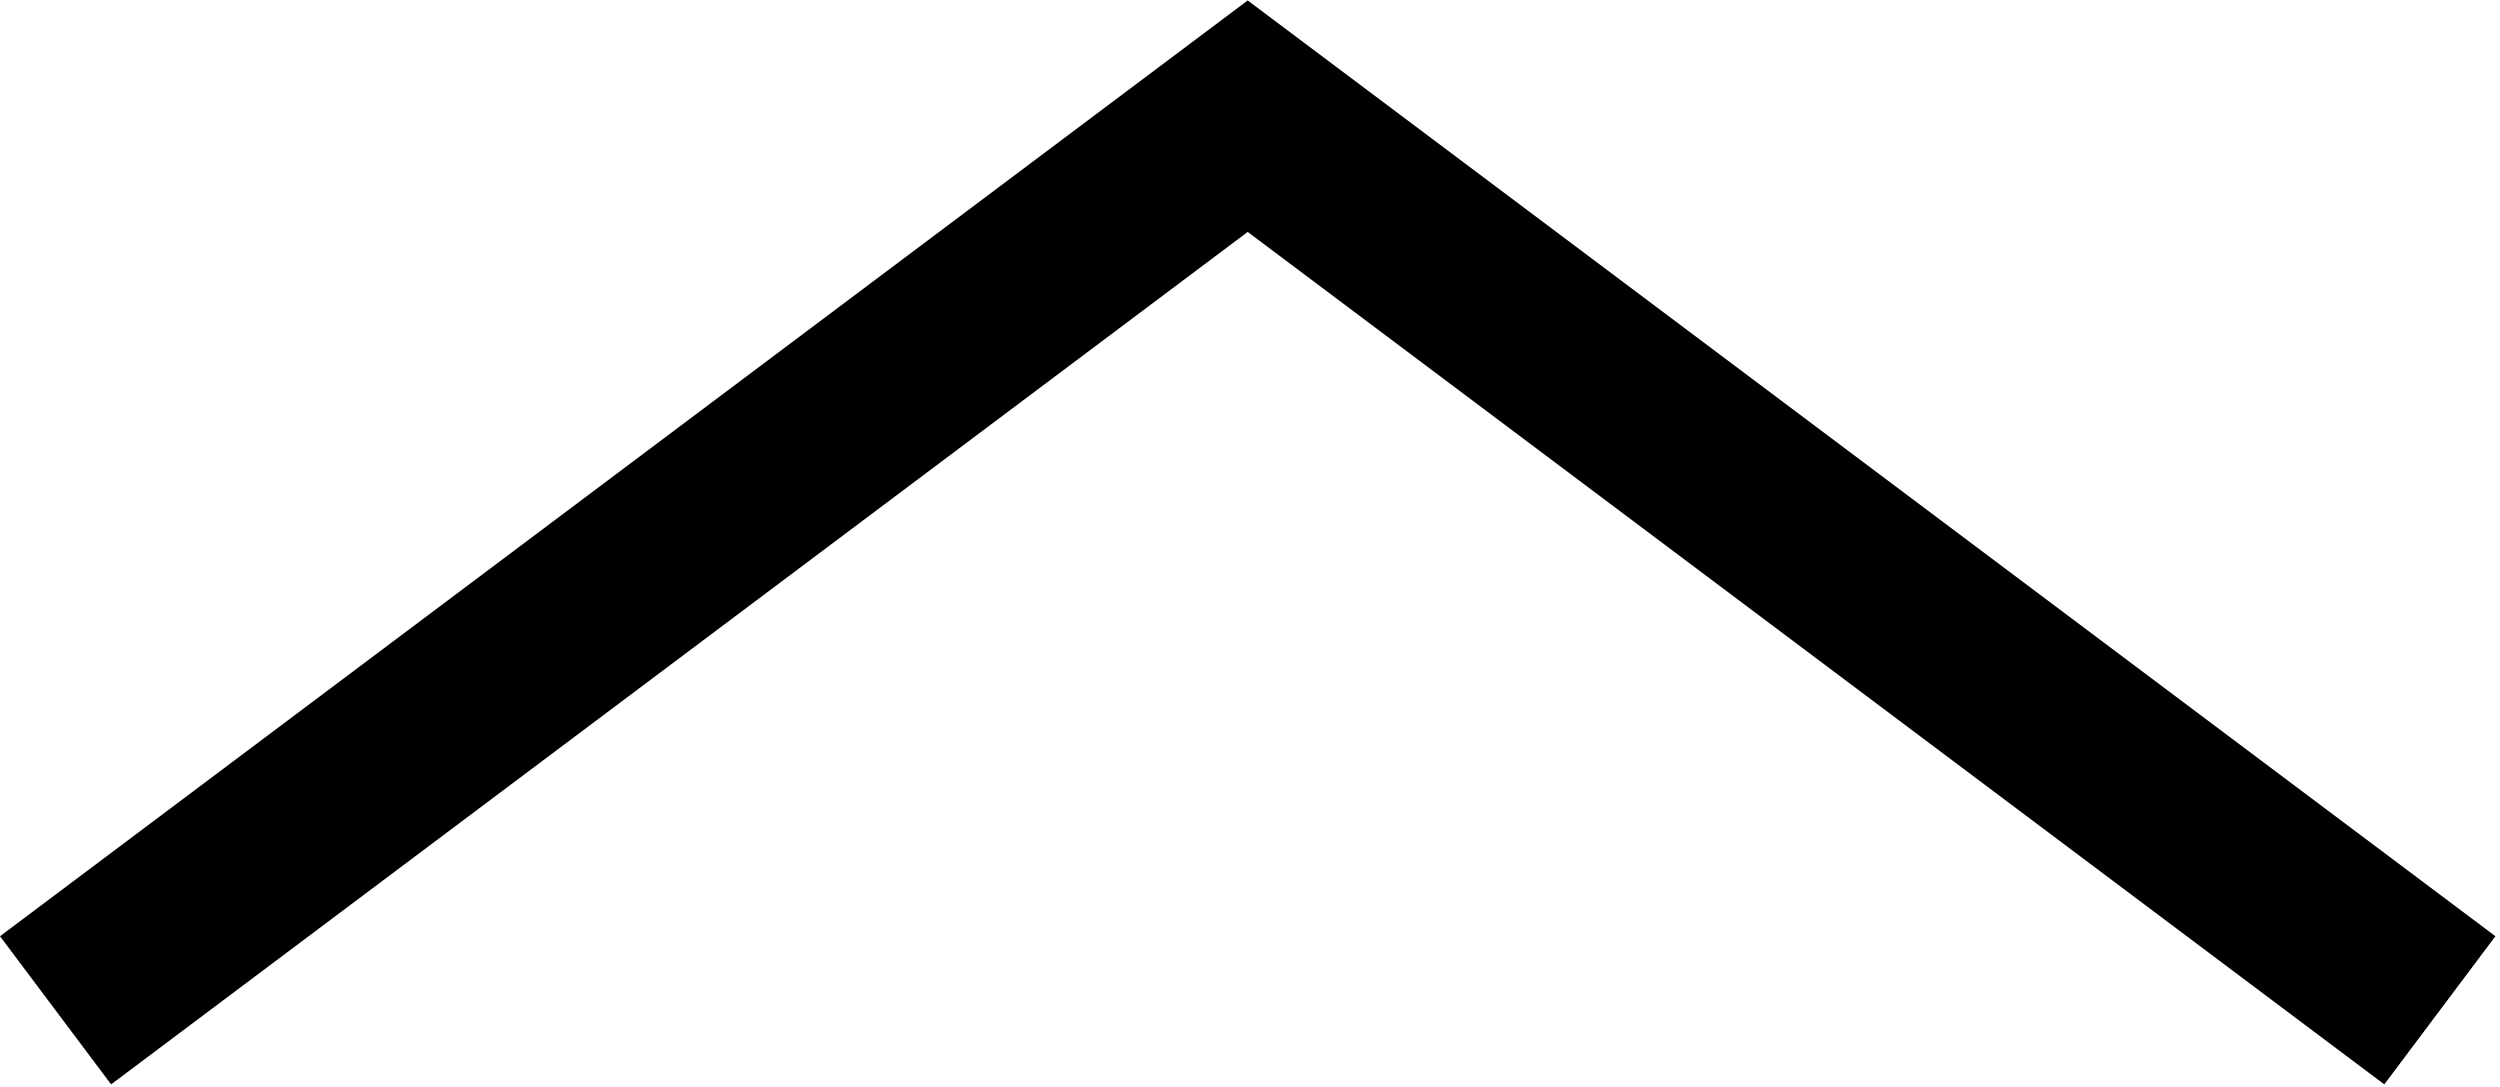
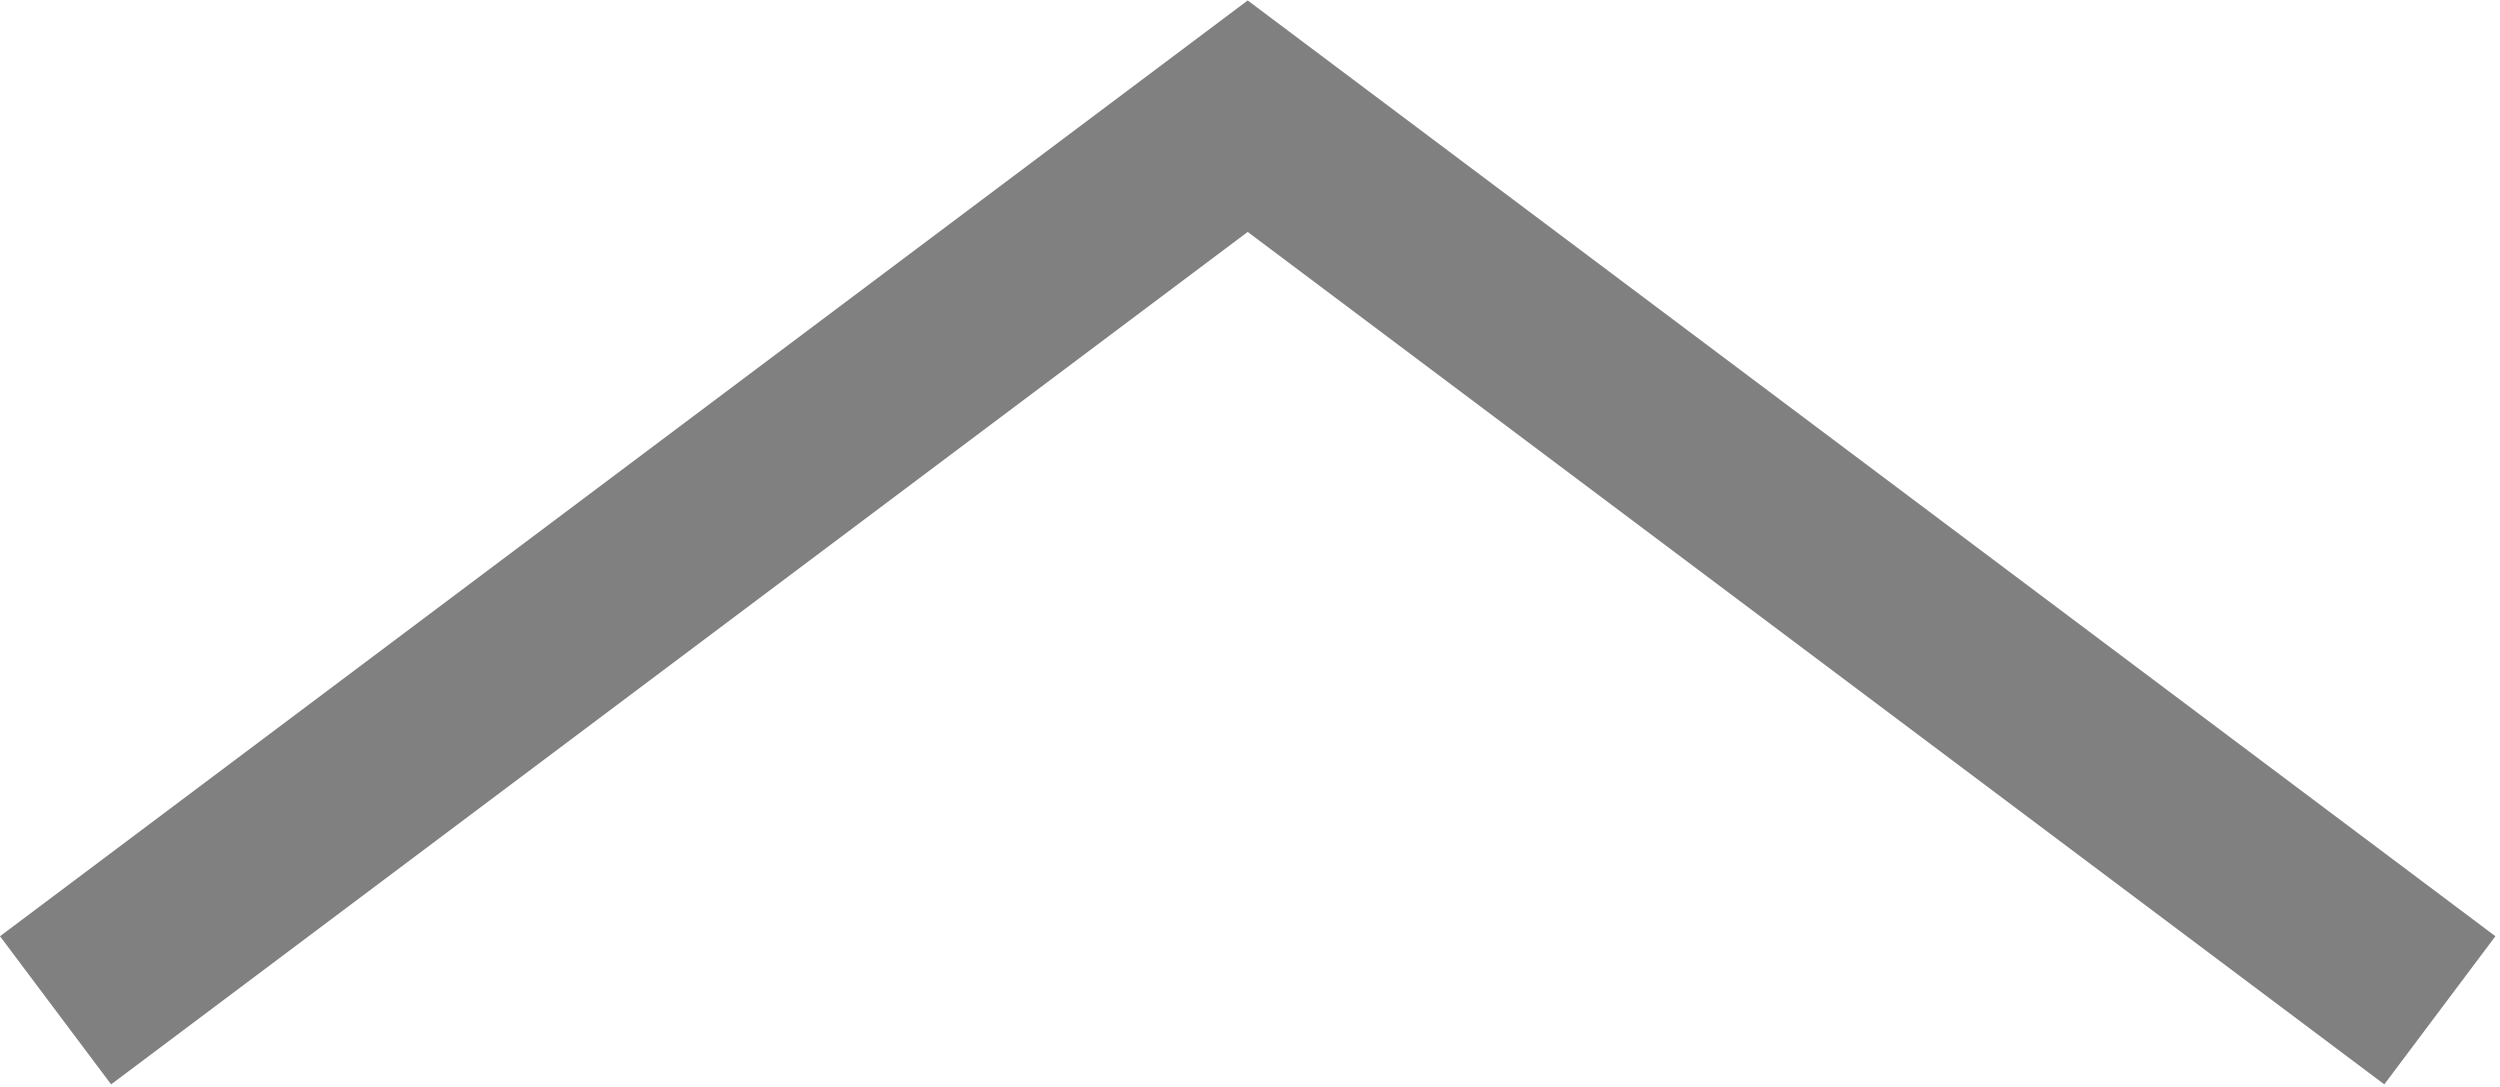
<svg xmlns="http://www.w3.org/2000/svg" width="405px" height="176px" viewBox="0 0 405 176" version="1.1">
  <defs />
  <g id="Page-1" stroke="none" stroke-width="1" fill="none" fill-rule="evenodd">
-     <g id="chevron" transform="translate(202.5, 88) scale(1, -1) translate(-202.5, -88) " fill-rule="nonzero" fill="#000000">
+     <g id="chevron" transform="translate(202.5, 88) scale(1, -1) translate(-202.5, -88) " fill-rule="nonzero" fill="#808080">
      <polygon id="Shape" points="386.257 0.331 202.128 138.427 18 0.331 0 24.331 202.128 175.927 404.257 24.331" />
    </g>
  </g>
</svg>
